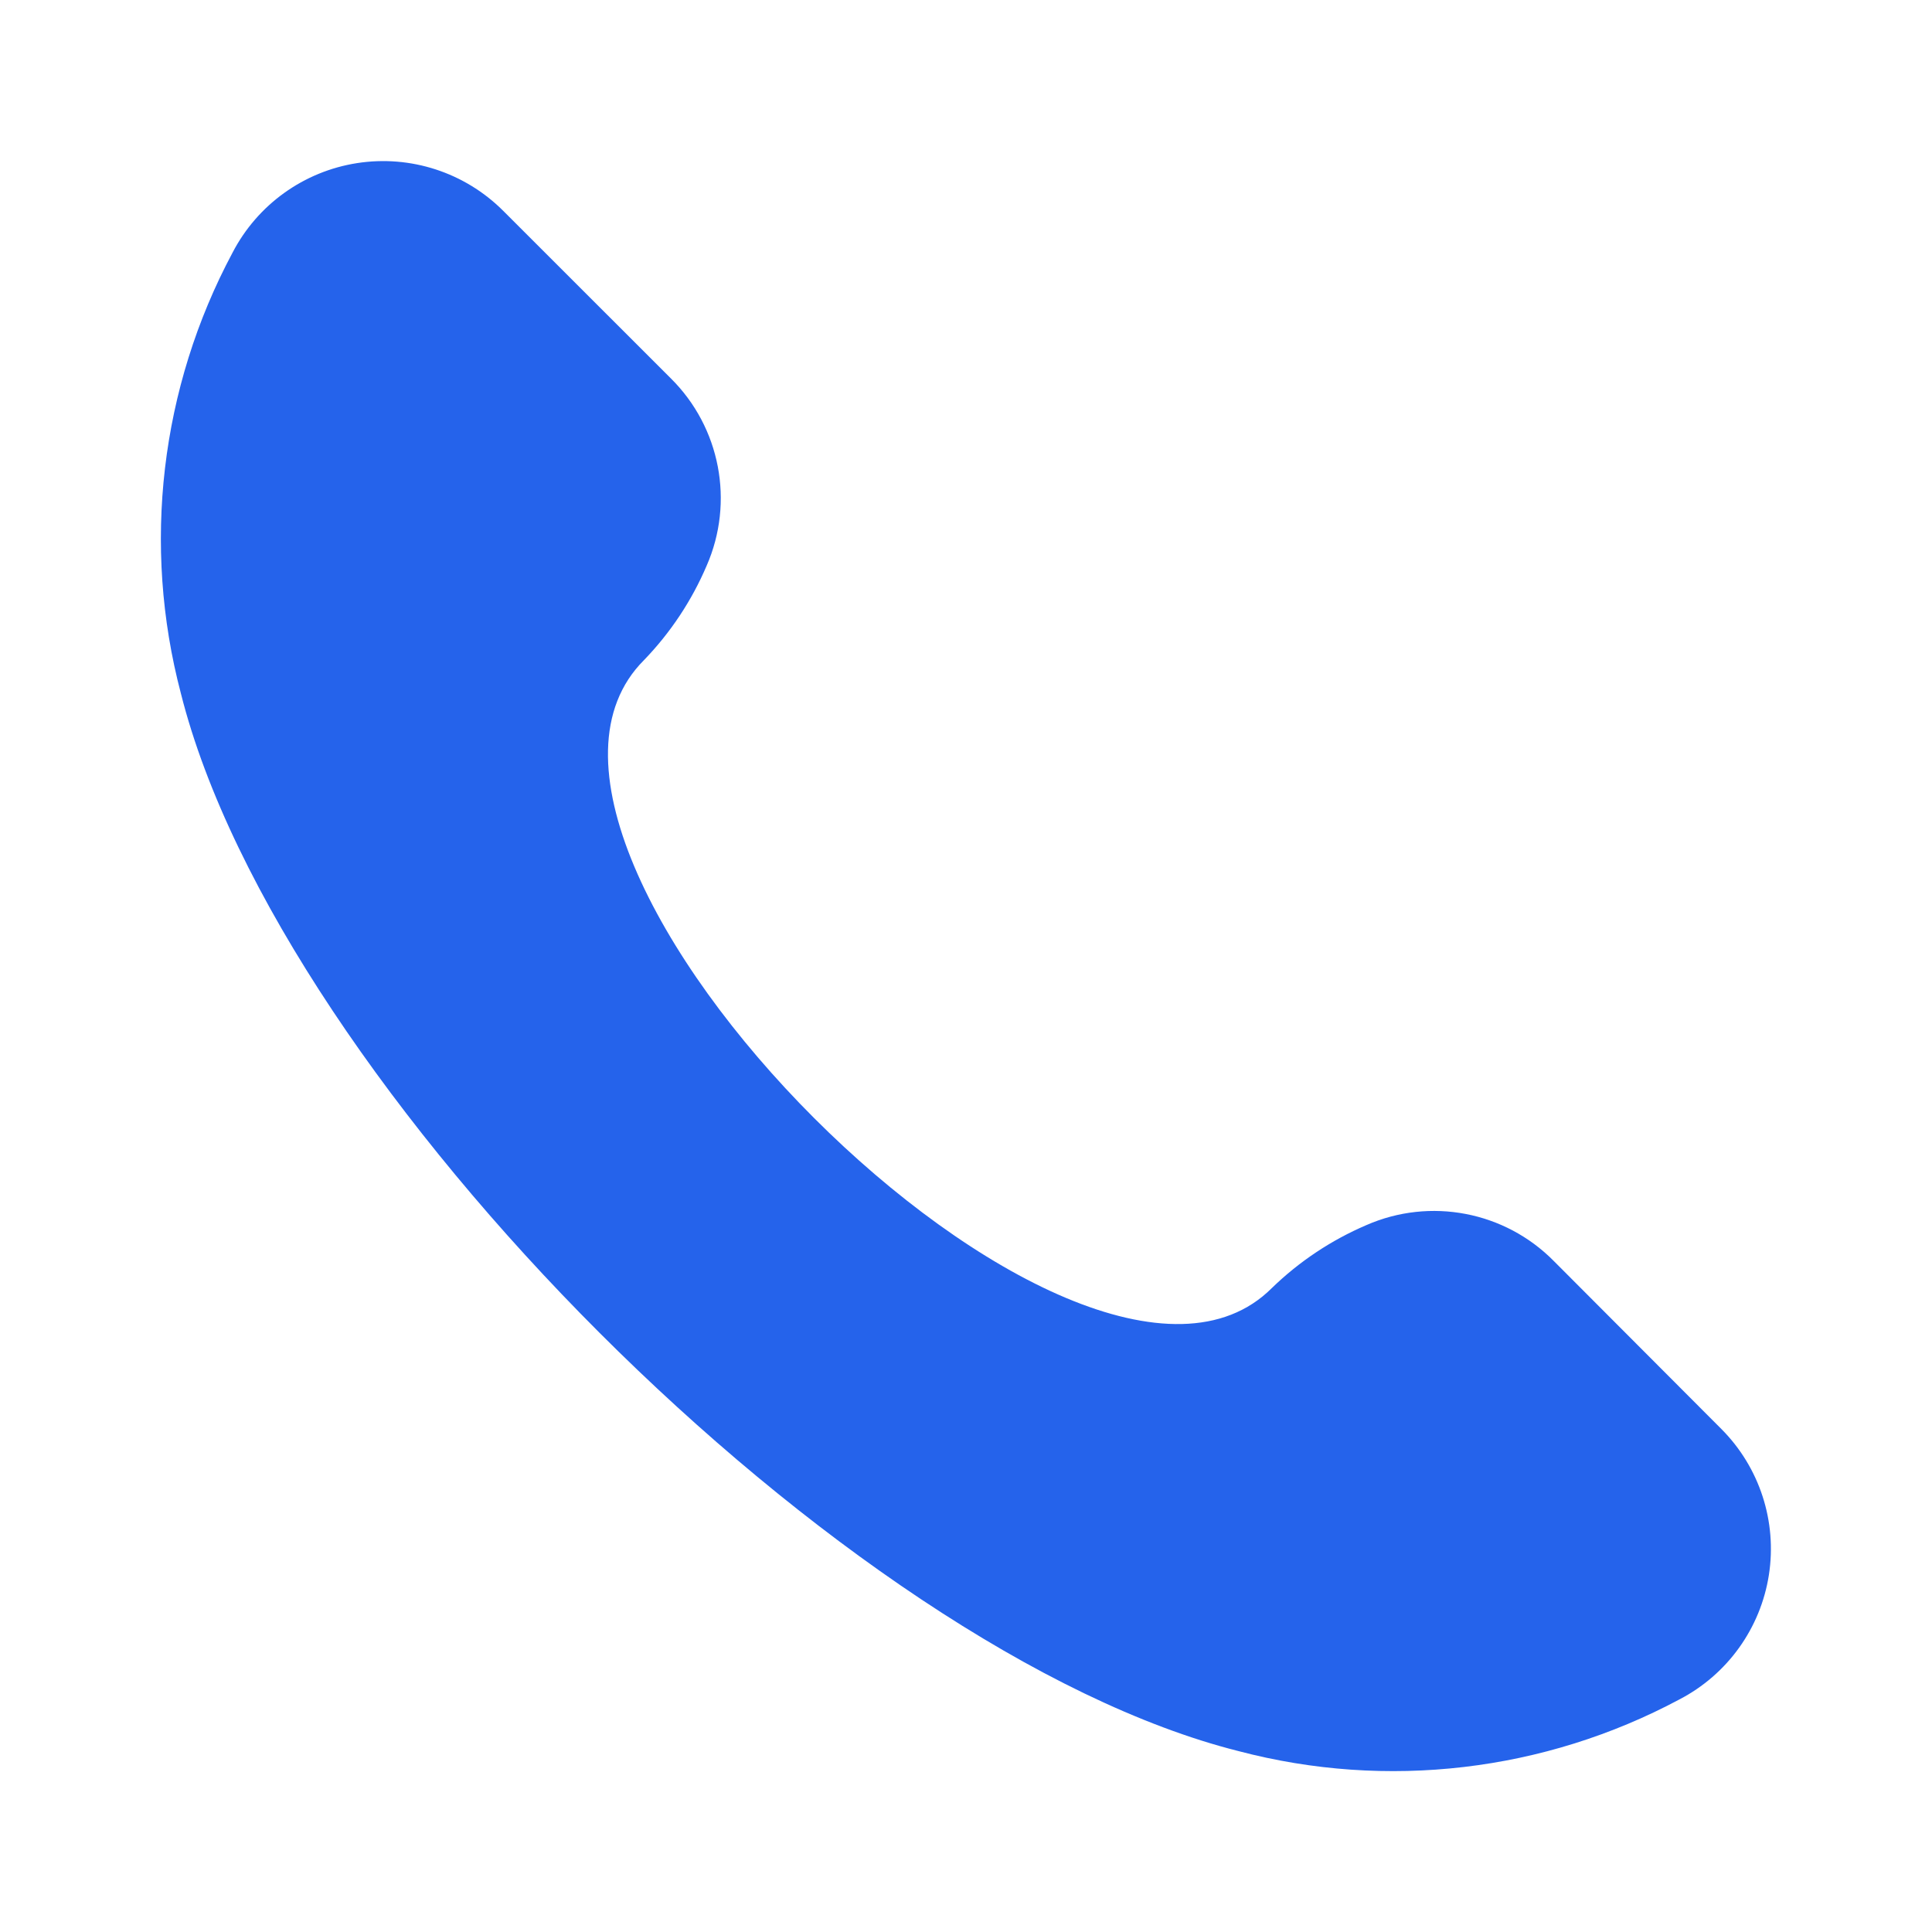
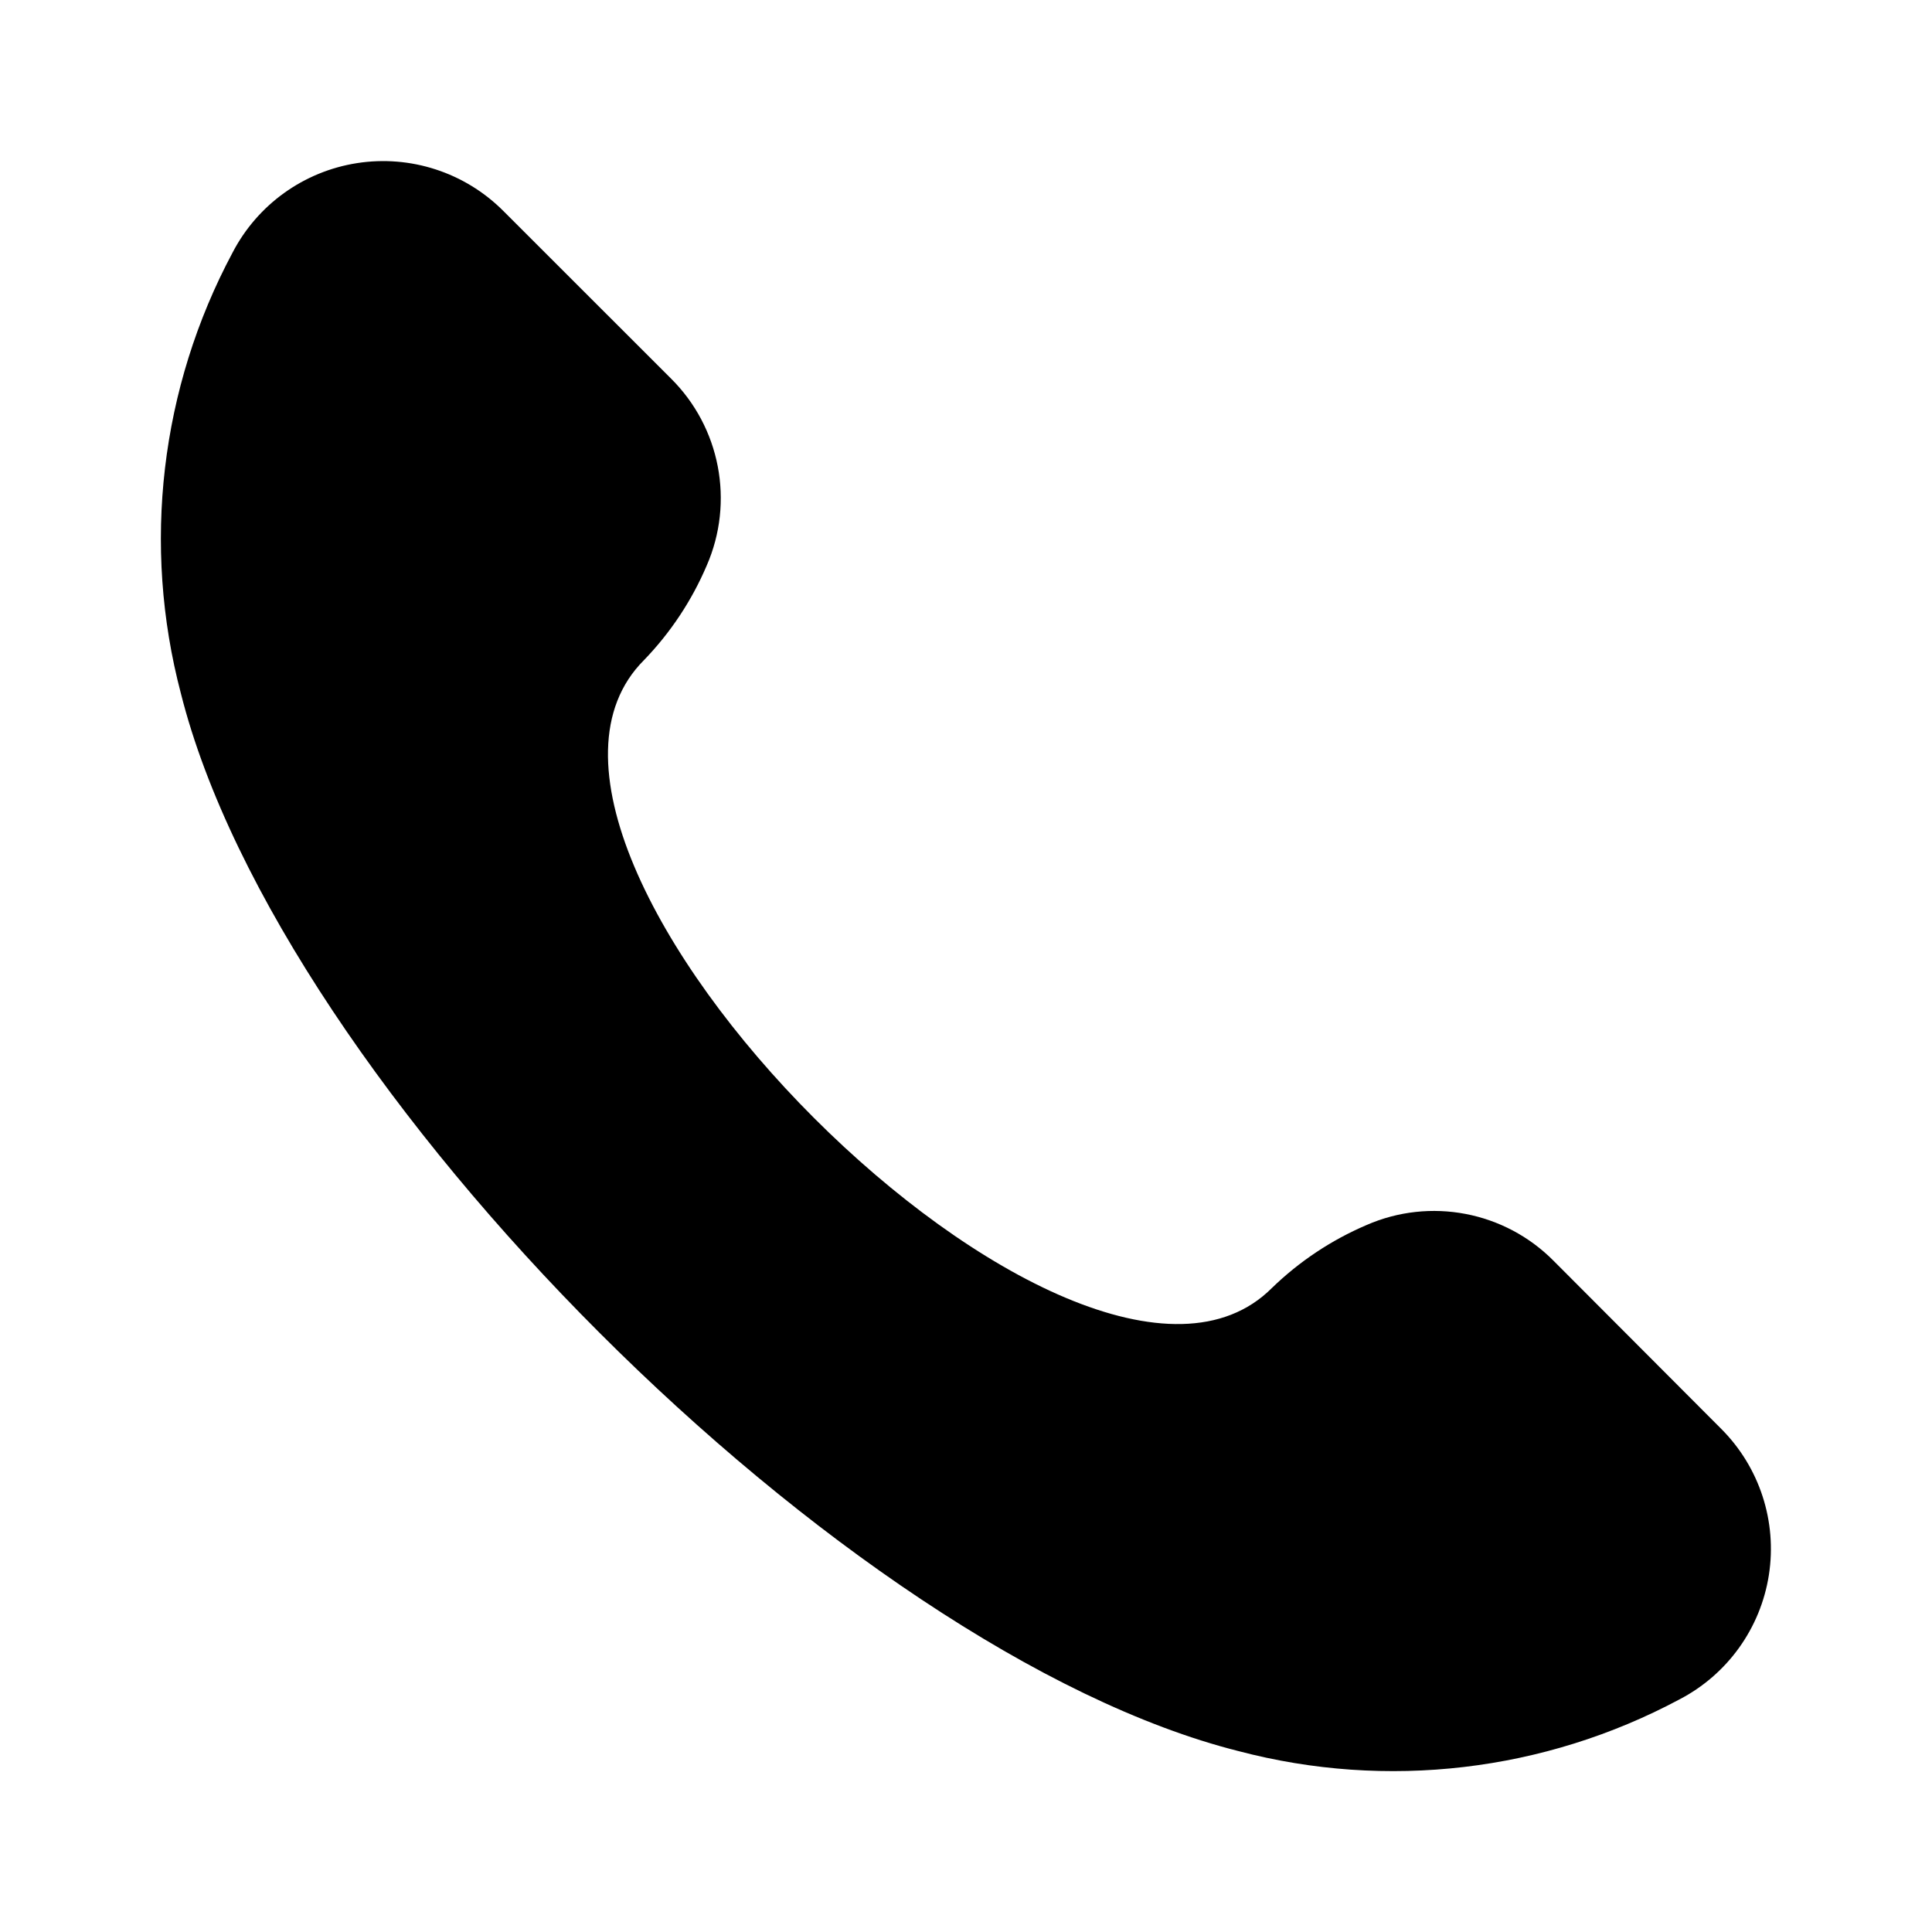
- <svg xmlns="http://www.w3.org/2000/svg" fill="#2563eb" width="800px" height="800px" viewBox="0 0 24 24">
+ <svg xmlns="http://www.w3.org/2000/svg" fill="currentColor" width="800px" height="800px" viewBox="0 0 24 24">
  <path d="M21.384,17.752a2.108,2.108,0,0,1-.522,3.359,7.543,7.543,0,0,1-5.476.642C10.5,20.523,3.477,13.5,2.247,8.614a7.543,7.543,0,0,1,.642-5.476,2.108,2.108,0,0,1,3.359-.522L8.333,4.7a2.094,2.094,0,0,1,.445,2.328A3.877,3.877,0,0,1,8,8.2c-2.384,2.384,5.417,10.185,7.8,7.8a3.877,3.877,0,0,1,1.173-.781,2.092,2.092,0,0,1,2.328.445Z" />
</svg>
